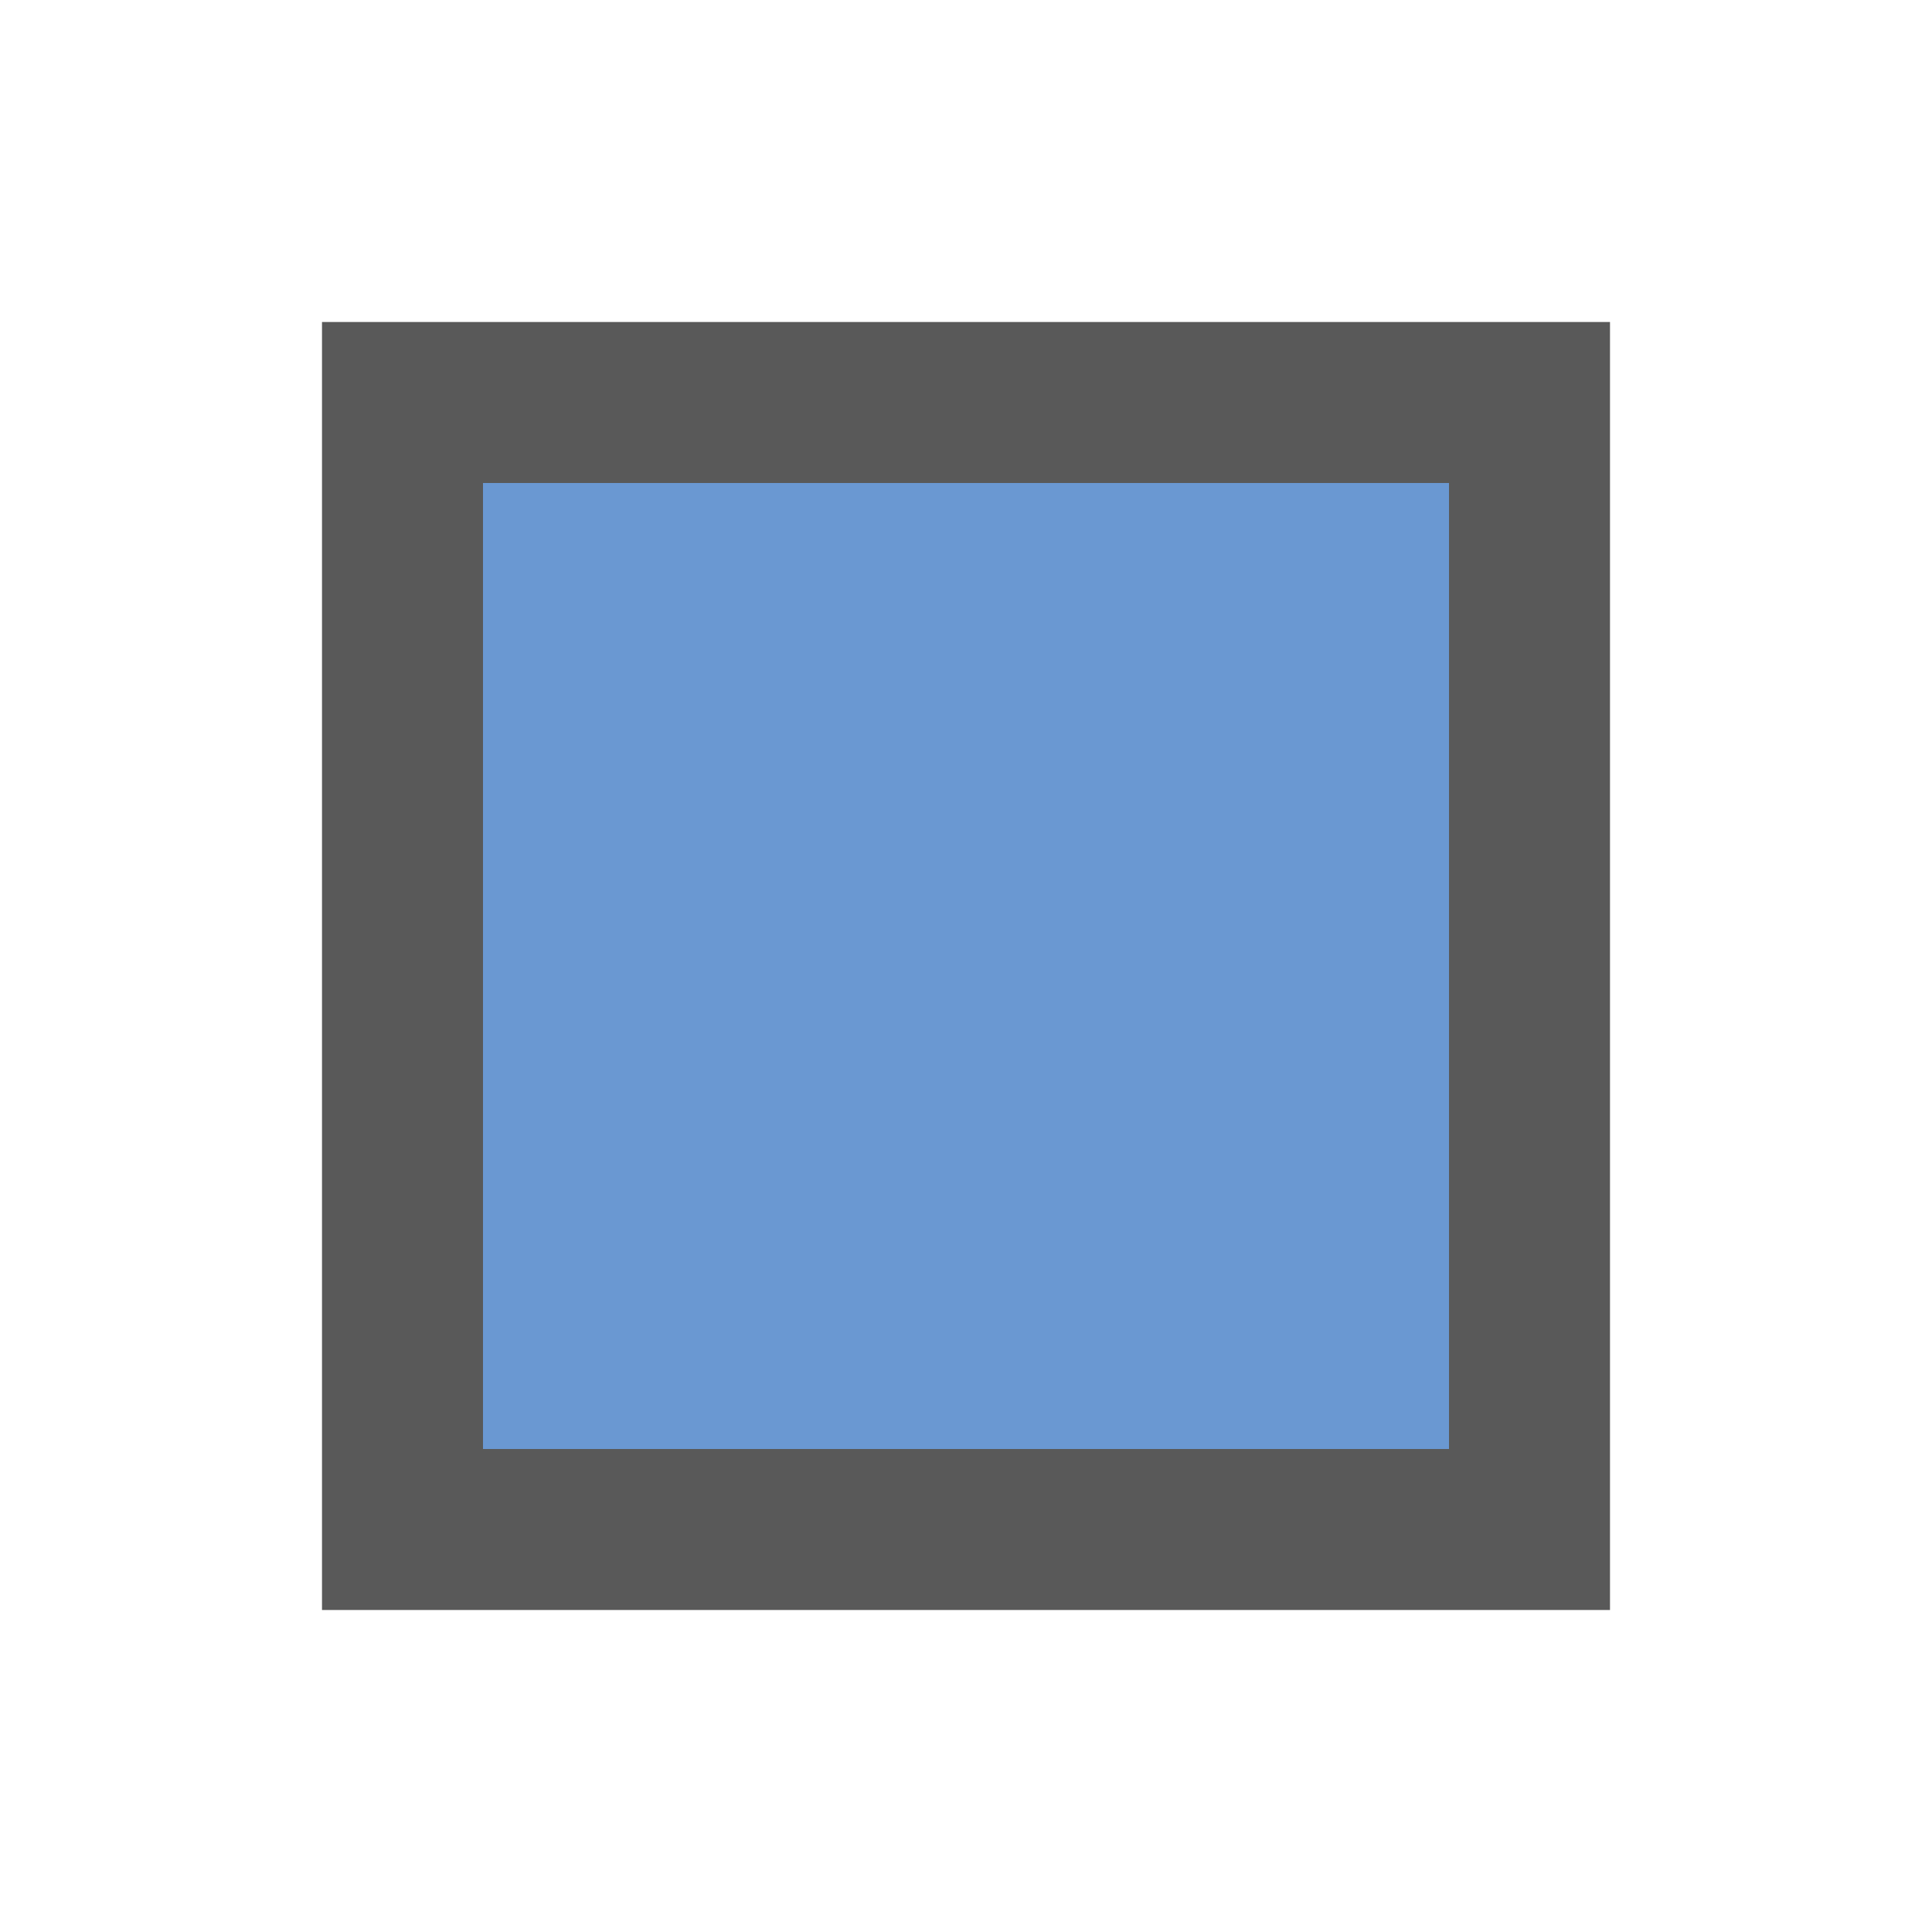
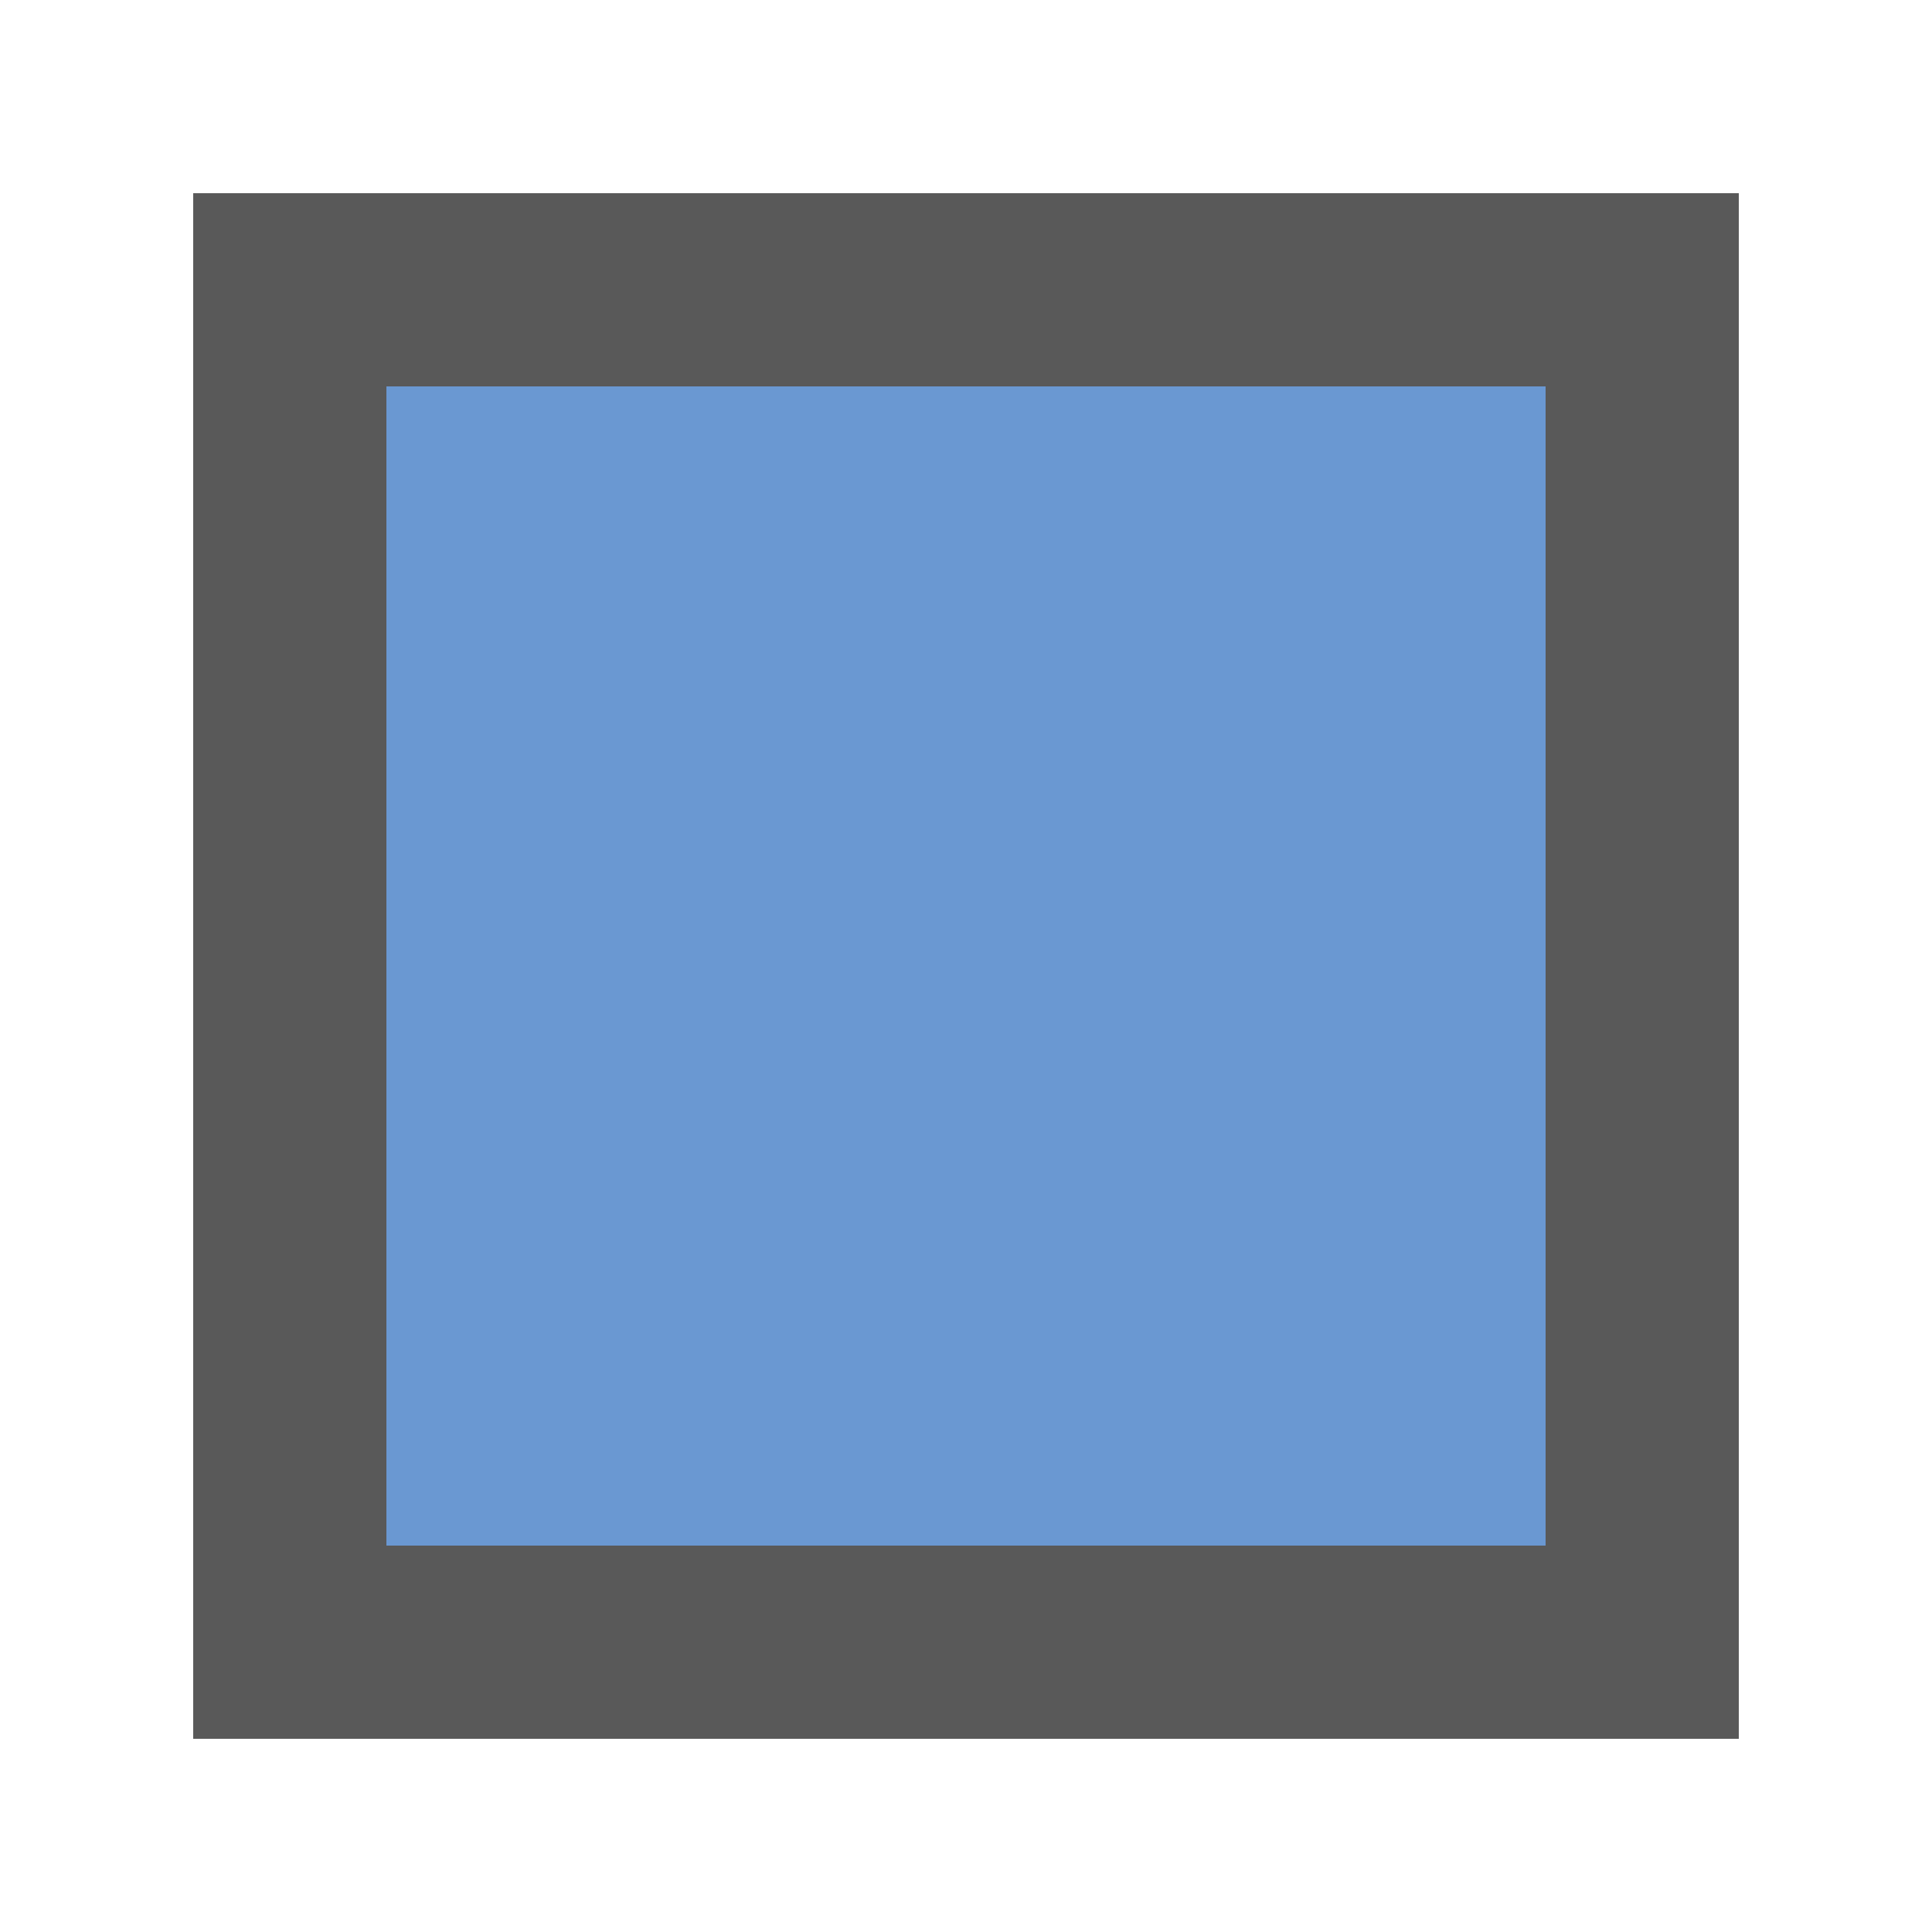
- <svg xmlns="http://www.w3.org/2000/svg" width="12" height="12" id="svg11300" version="1.0" style="display:inline;enable-background:new">
+ <svg xmlns="http://www.w3.org/2000/svg" width="10" height="10" id="svg11300" version="1.0" style="display:inline;enable-background:new">
  <defs id="defs3" />
-   <g style="display:inline" id="layer1" transform="translate(0,-288)">
-     <path id="rect4238" d="m 2,290 8,0 0,8 -8,0 z" style="opacity:0.65;fill:#000000;fill-opacity:1;stroke:none" />
-     <rect y="291" x="3" height="6" width="6" id="rect4270-9" style="fill:#6a98d2;fill-opacity:1;stroke:none" />
+   <g style="display:inline" id="layer1" transform="translate(0,-290)">
+     <path id="rect4238" d="m 1,291 8,0 0,8 -8,0 z" style="opacity:0.65;fill:#000000;fill-opacity:1;stroke:none" />
+     <rect y="292" x="2" height="6" width="6" id="rect4270-9" style="fill:#6a98d2;fill-opacity:1;stroke:none" />
  </g>
</svg>
